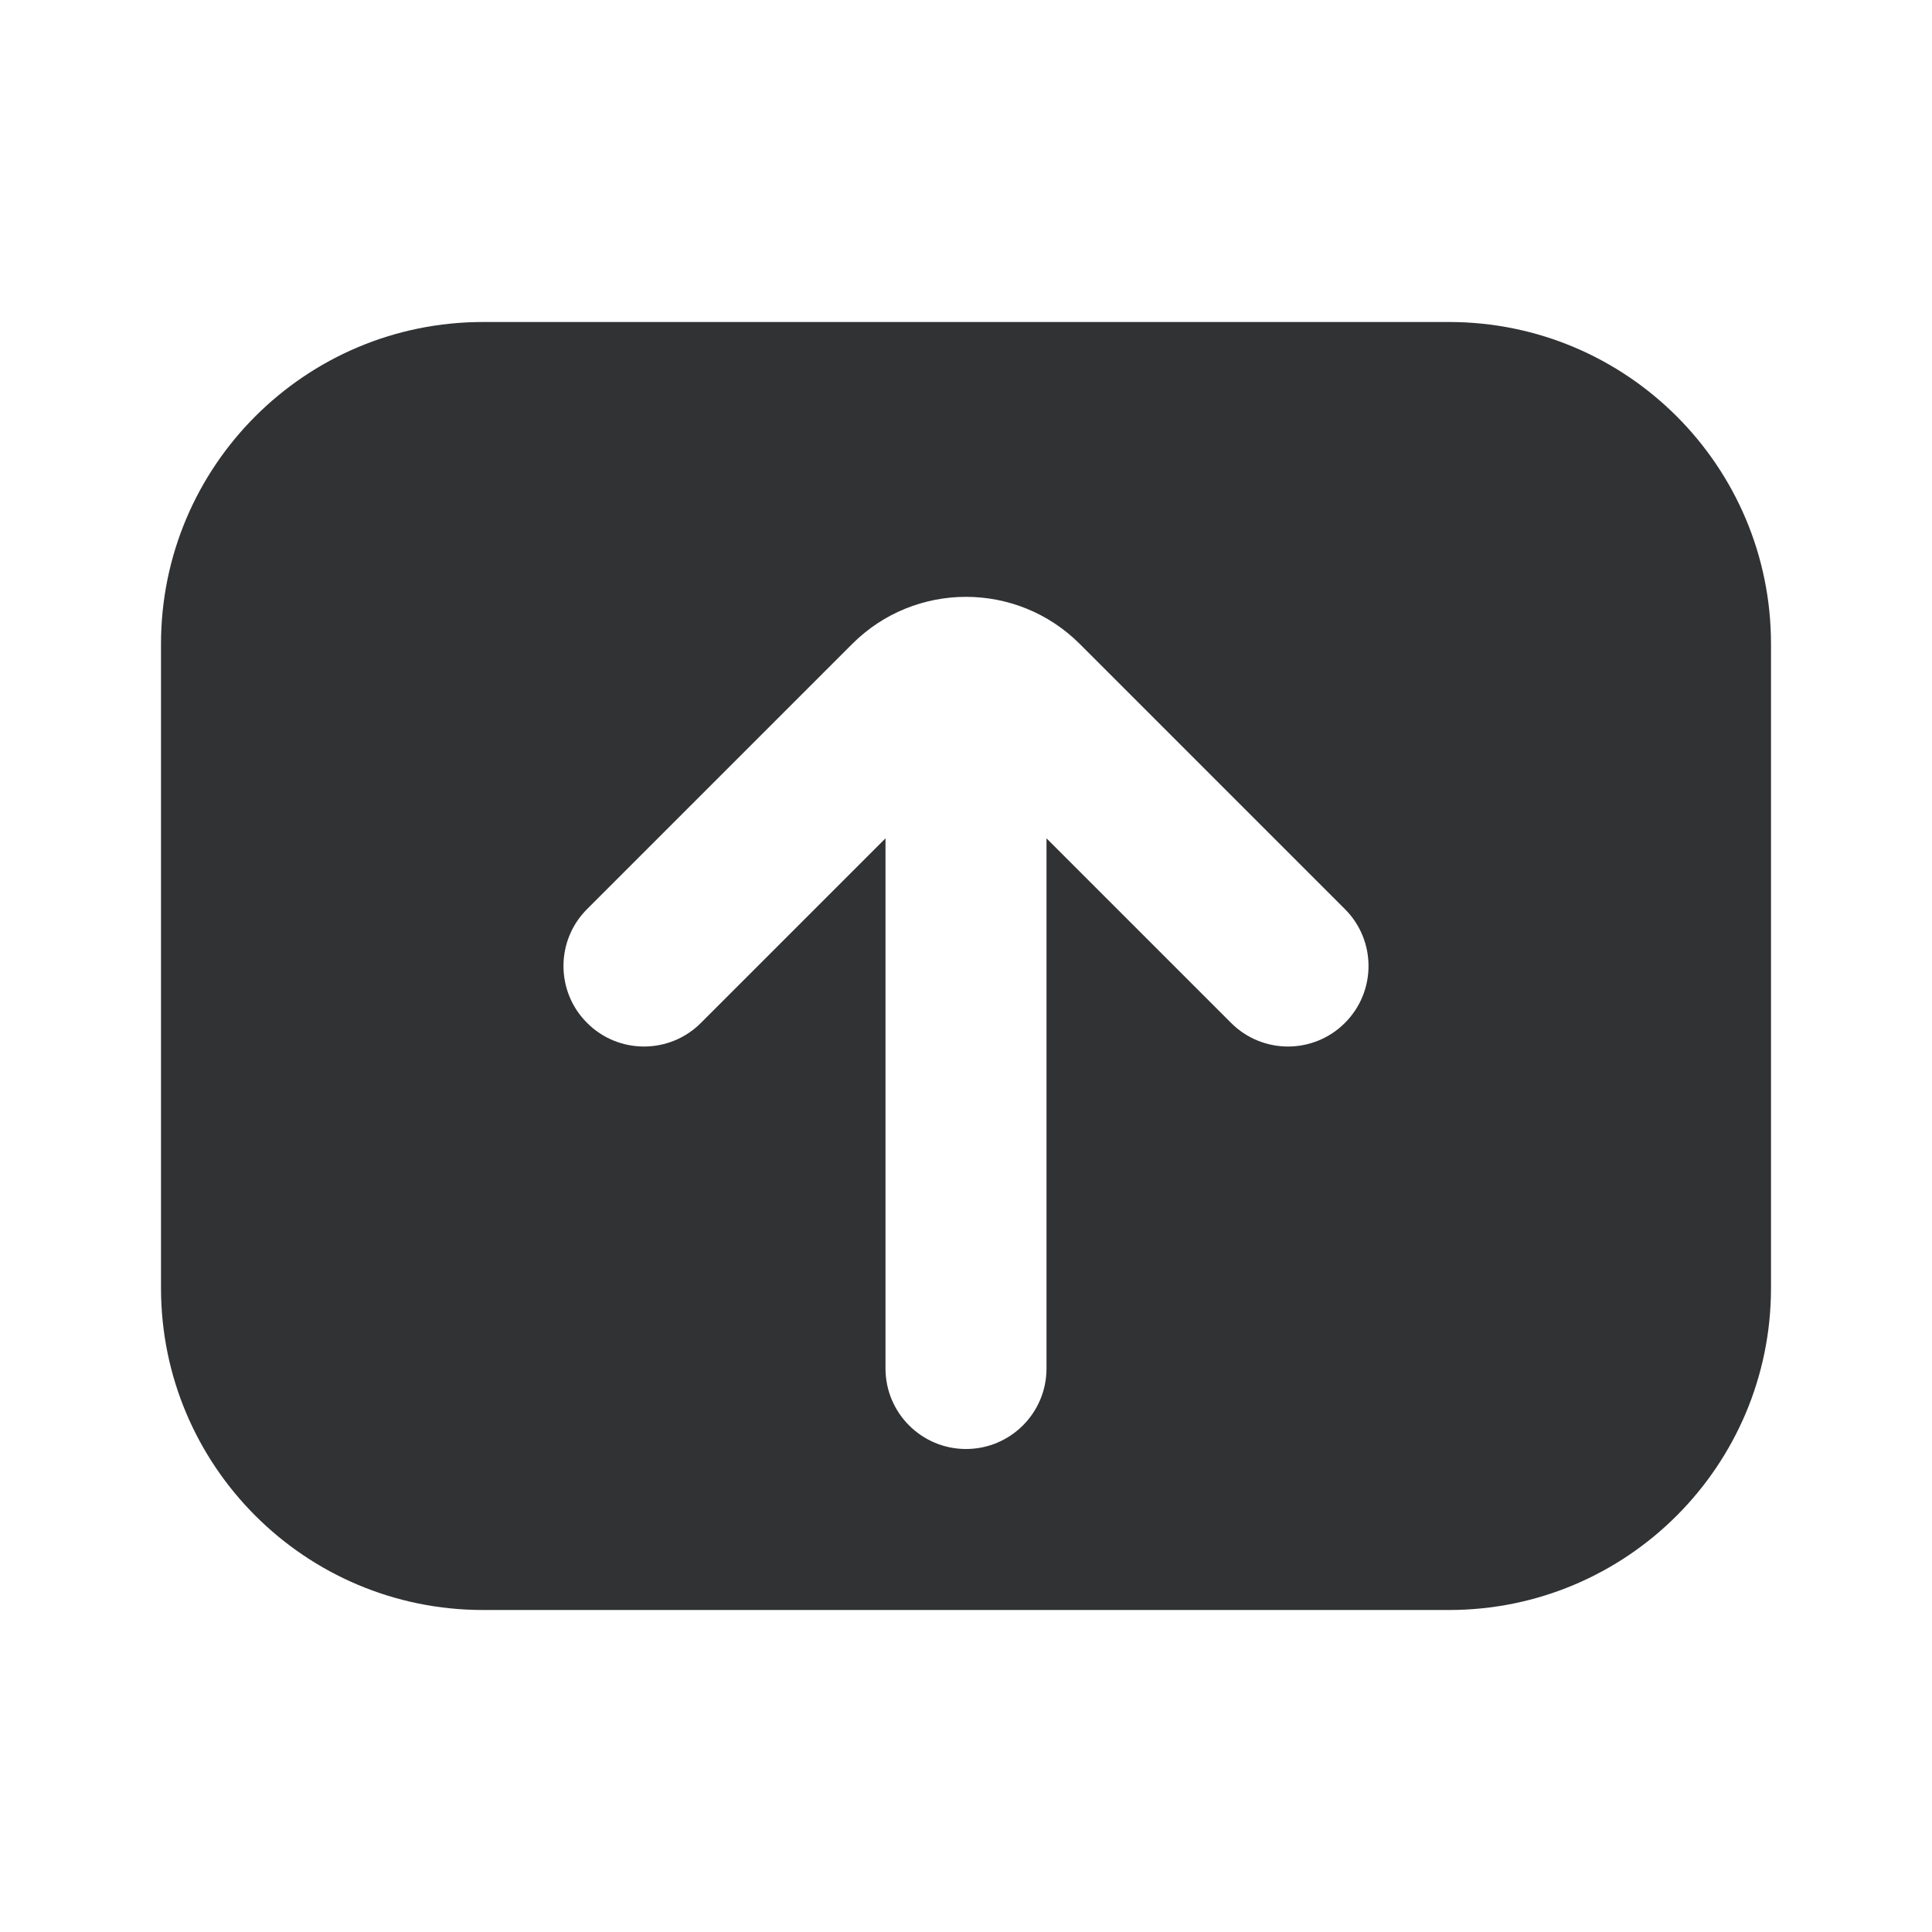
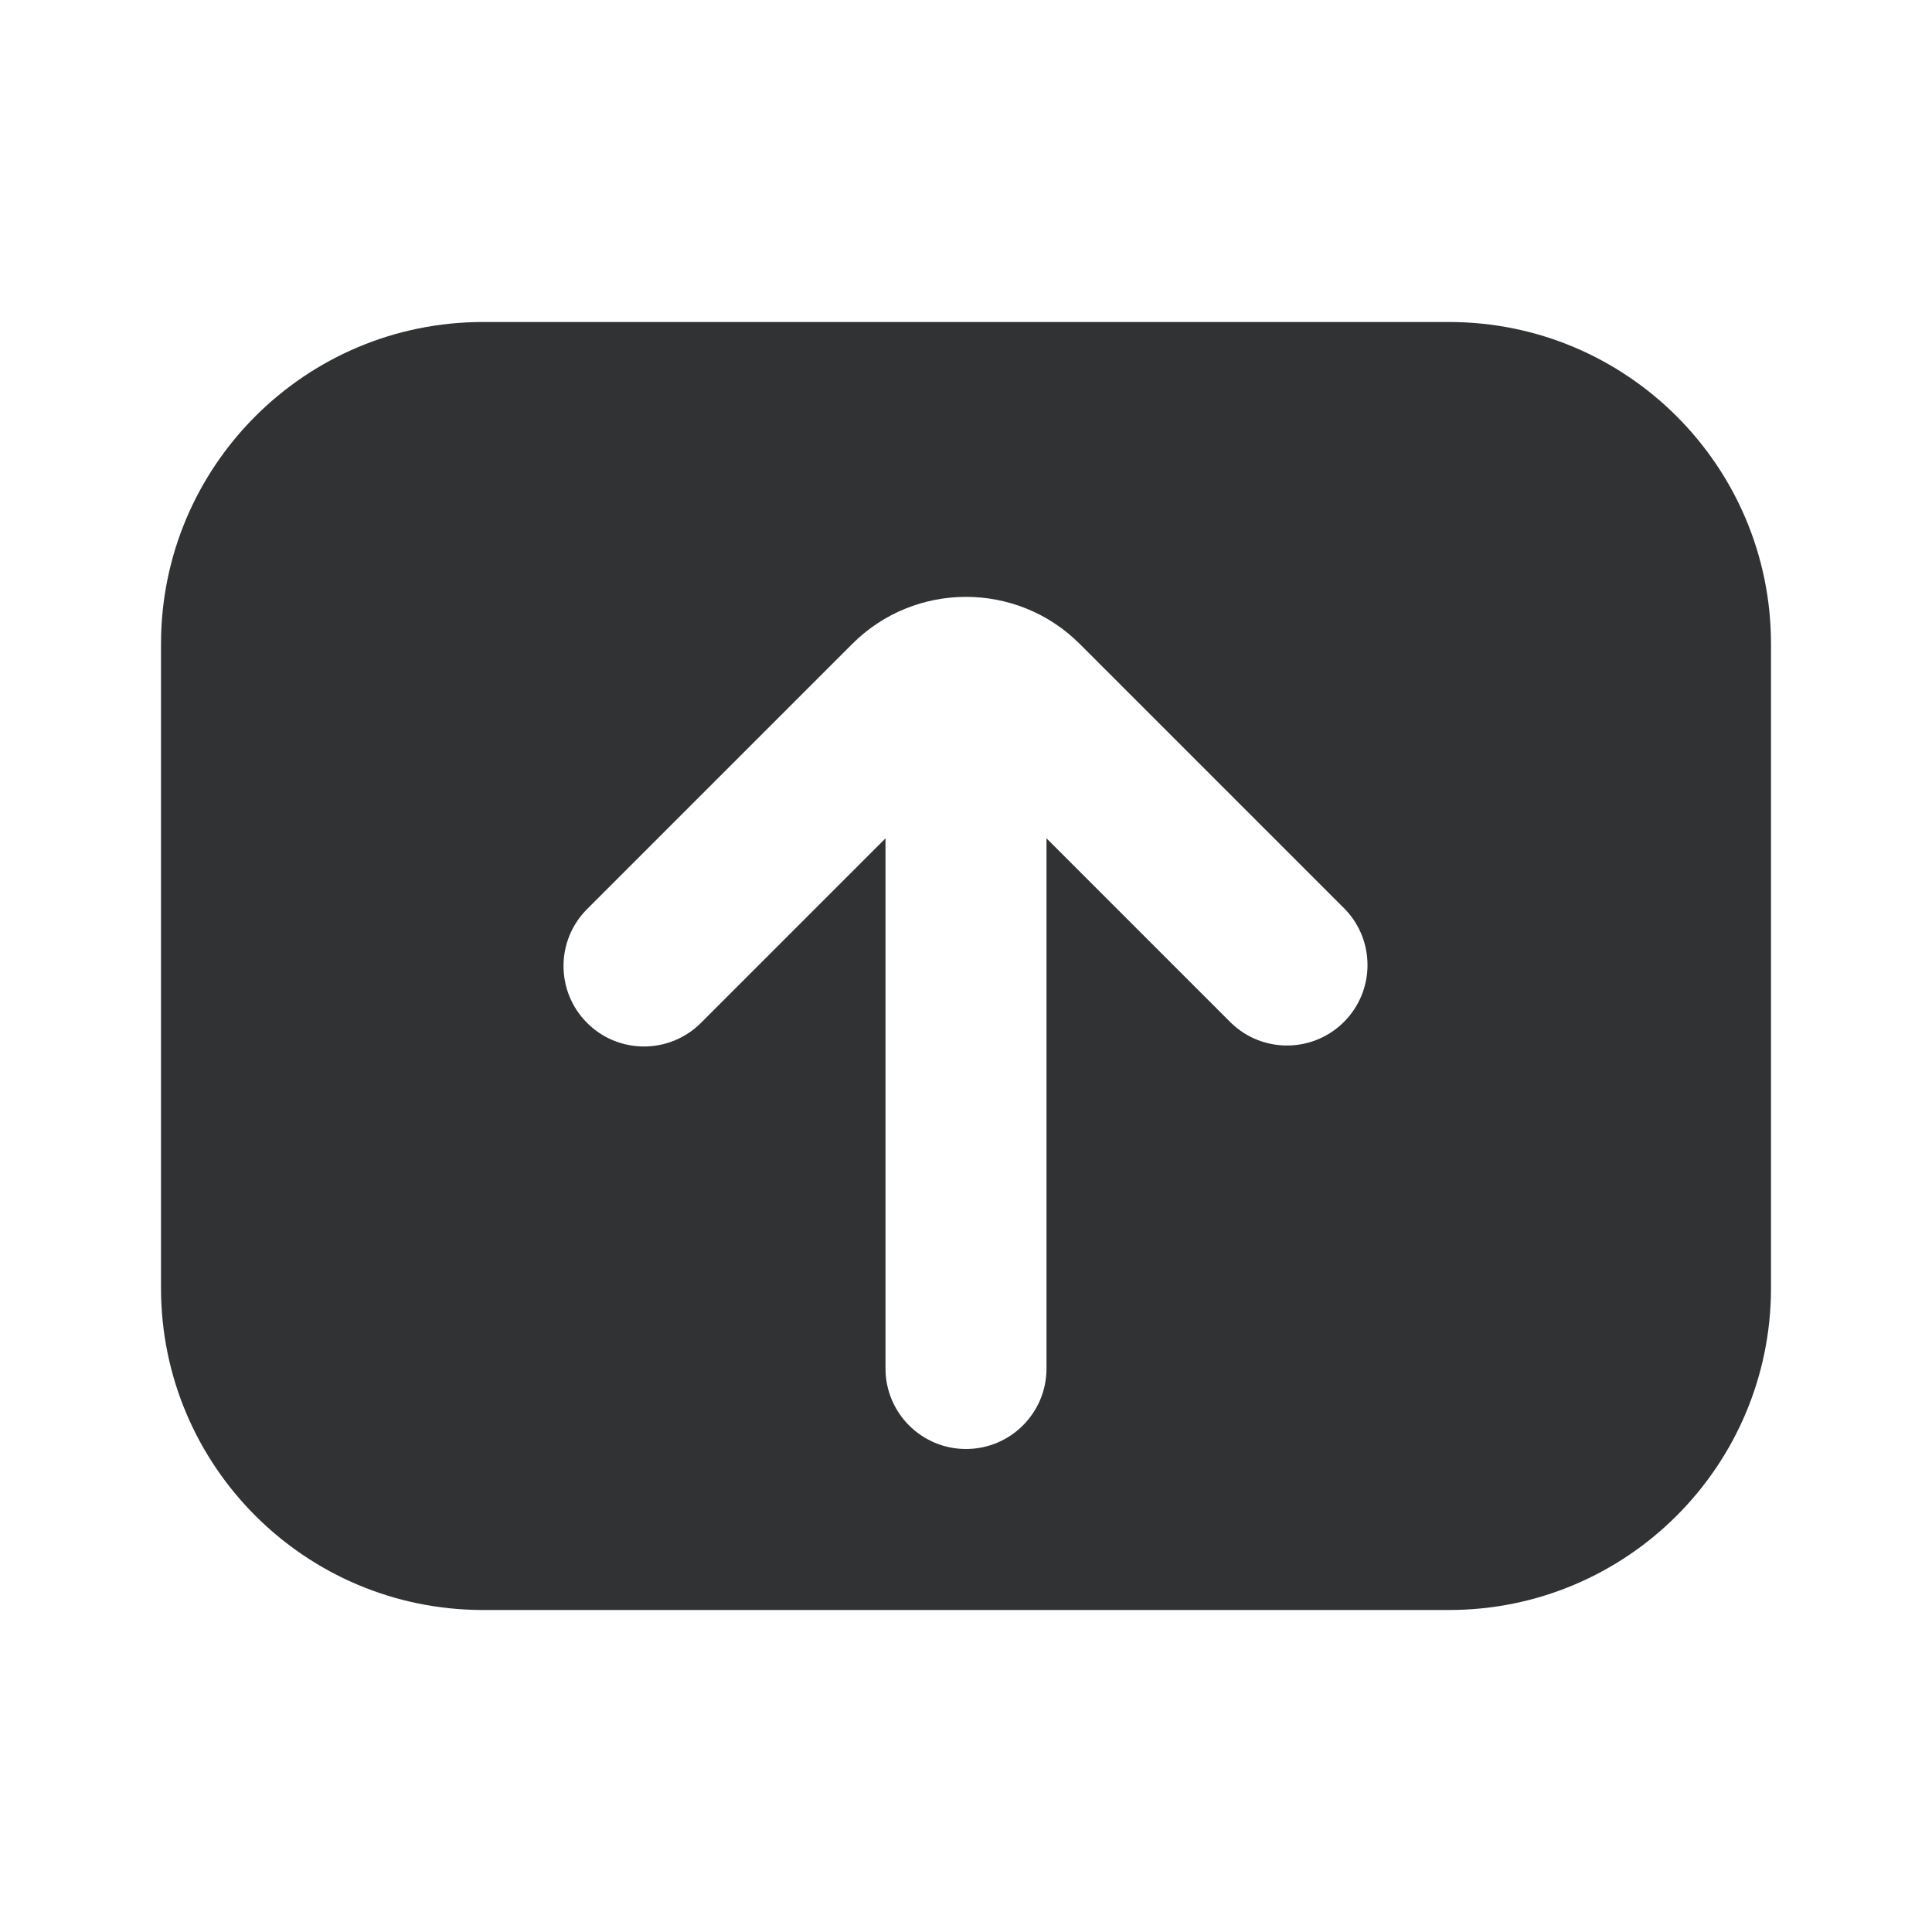
- <svg xmlns="http://www.w3.org/2000/svg" width="24" height="24" viewBox="0 0 24 24" fill="none">
-   <path fill-rule="evenodd" clip-rule="evenodd" d="M6 4C3.791 4 2 5.791 2 8V16C2 18.209 3.791 20 6 20H18C20.209 20 22 18.209 22 16V8C22 5.791 20.209 4 18 4H6ZM7.293 12.707C6.902 12.317 6.902 11.683 7.293 11.293L10.586 8C11.367 7.219 12.633 7.219 13.414 8L16.707 11.293C17.098 11.683 17.098 12.317 16.707 12.707C16.317 13.098 15.683 13.098 15.293 12.707L13 10.414L13 17C13 17.552 12.552 18 12 18C11.448 18 11 17.552 11 17L11 10.414L8.707 12.707C8.317 13.098 7.683 13.098 7.293 12.707Z" fill="#313234" />
+ <svg xmlns="http://www.w3.org/2000/svg" width="24" height="24" fill="none" viewBox="0 0 24 24">
+   <path fill="#313234" fill-rule="evenodd" d="M6 4a4 4 0 0 0-4 4v8a4 4 0 0 0 4 4h12a4 4 0 0 0 4-4V8a4 4 0 0 0-4-4zm1.293 8.707a1 1 0 0 1 0-1.414L10.586 8a2 2 0 0 1 2.828 0l3.293 3.293a1 1 0 0 1-1.414 1.414L13 10.414V17a1 1 0 1 1-2 0v-6.586l-2.293 2.293a1 1 0 0 1-1.414 0" clip-rule="evenodd" />
</svg>
